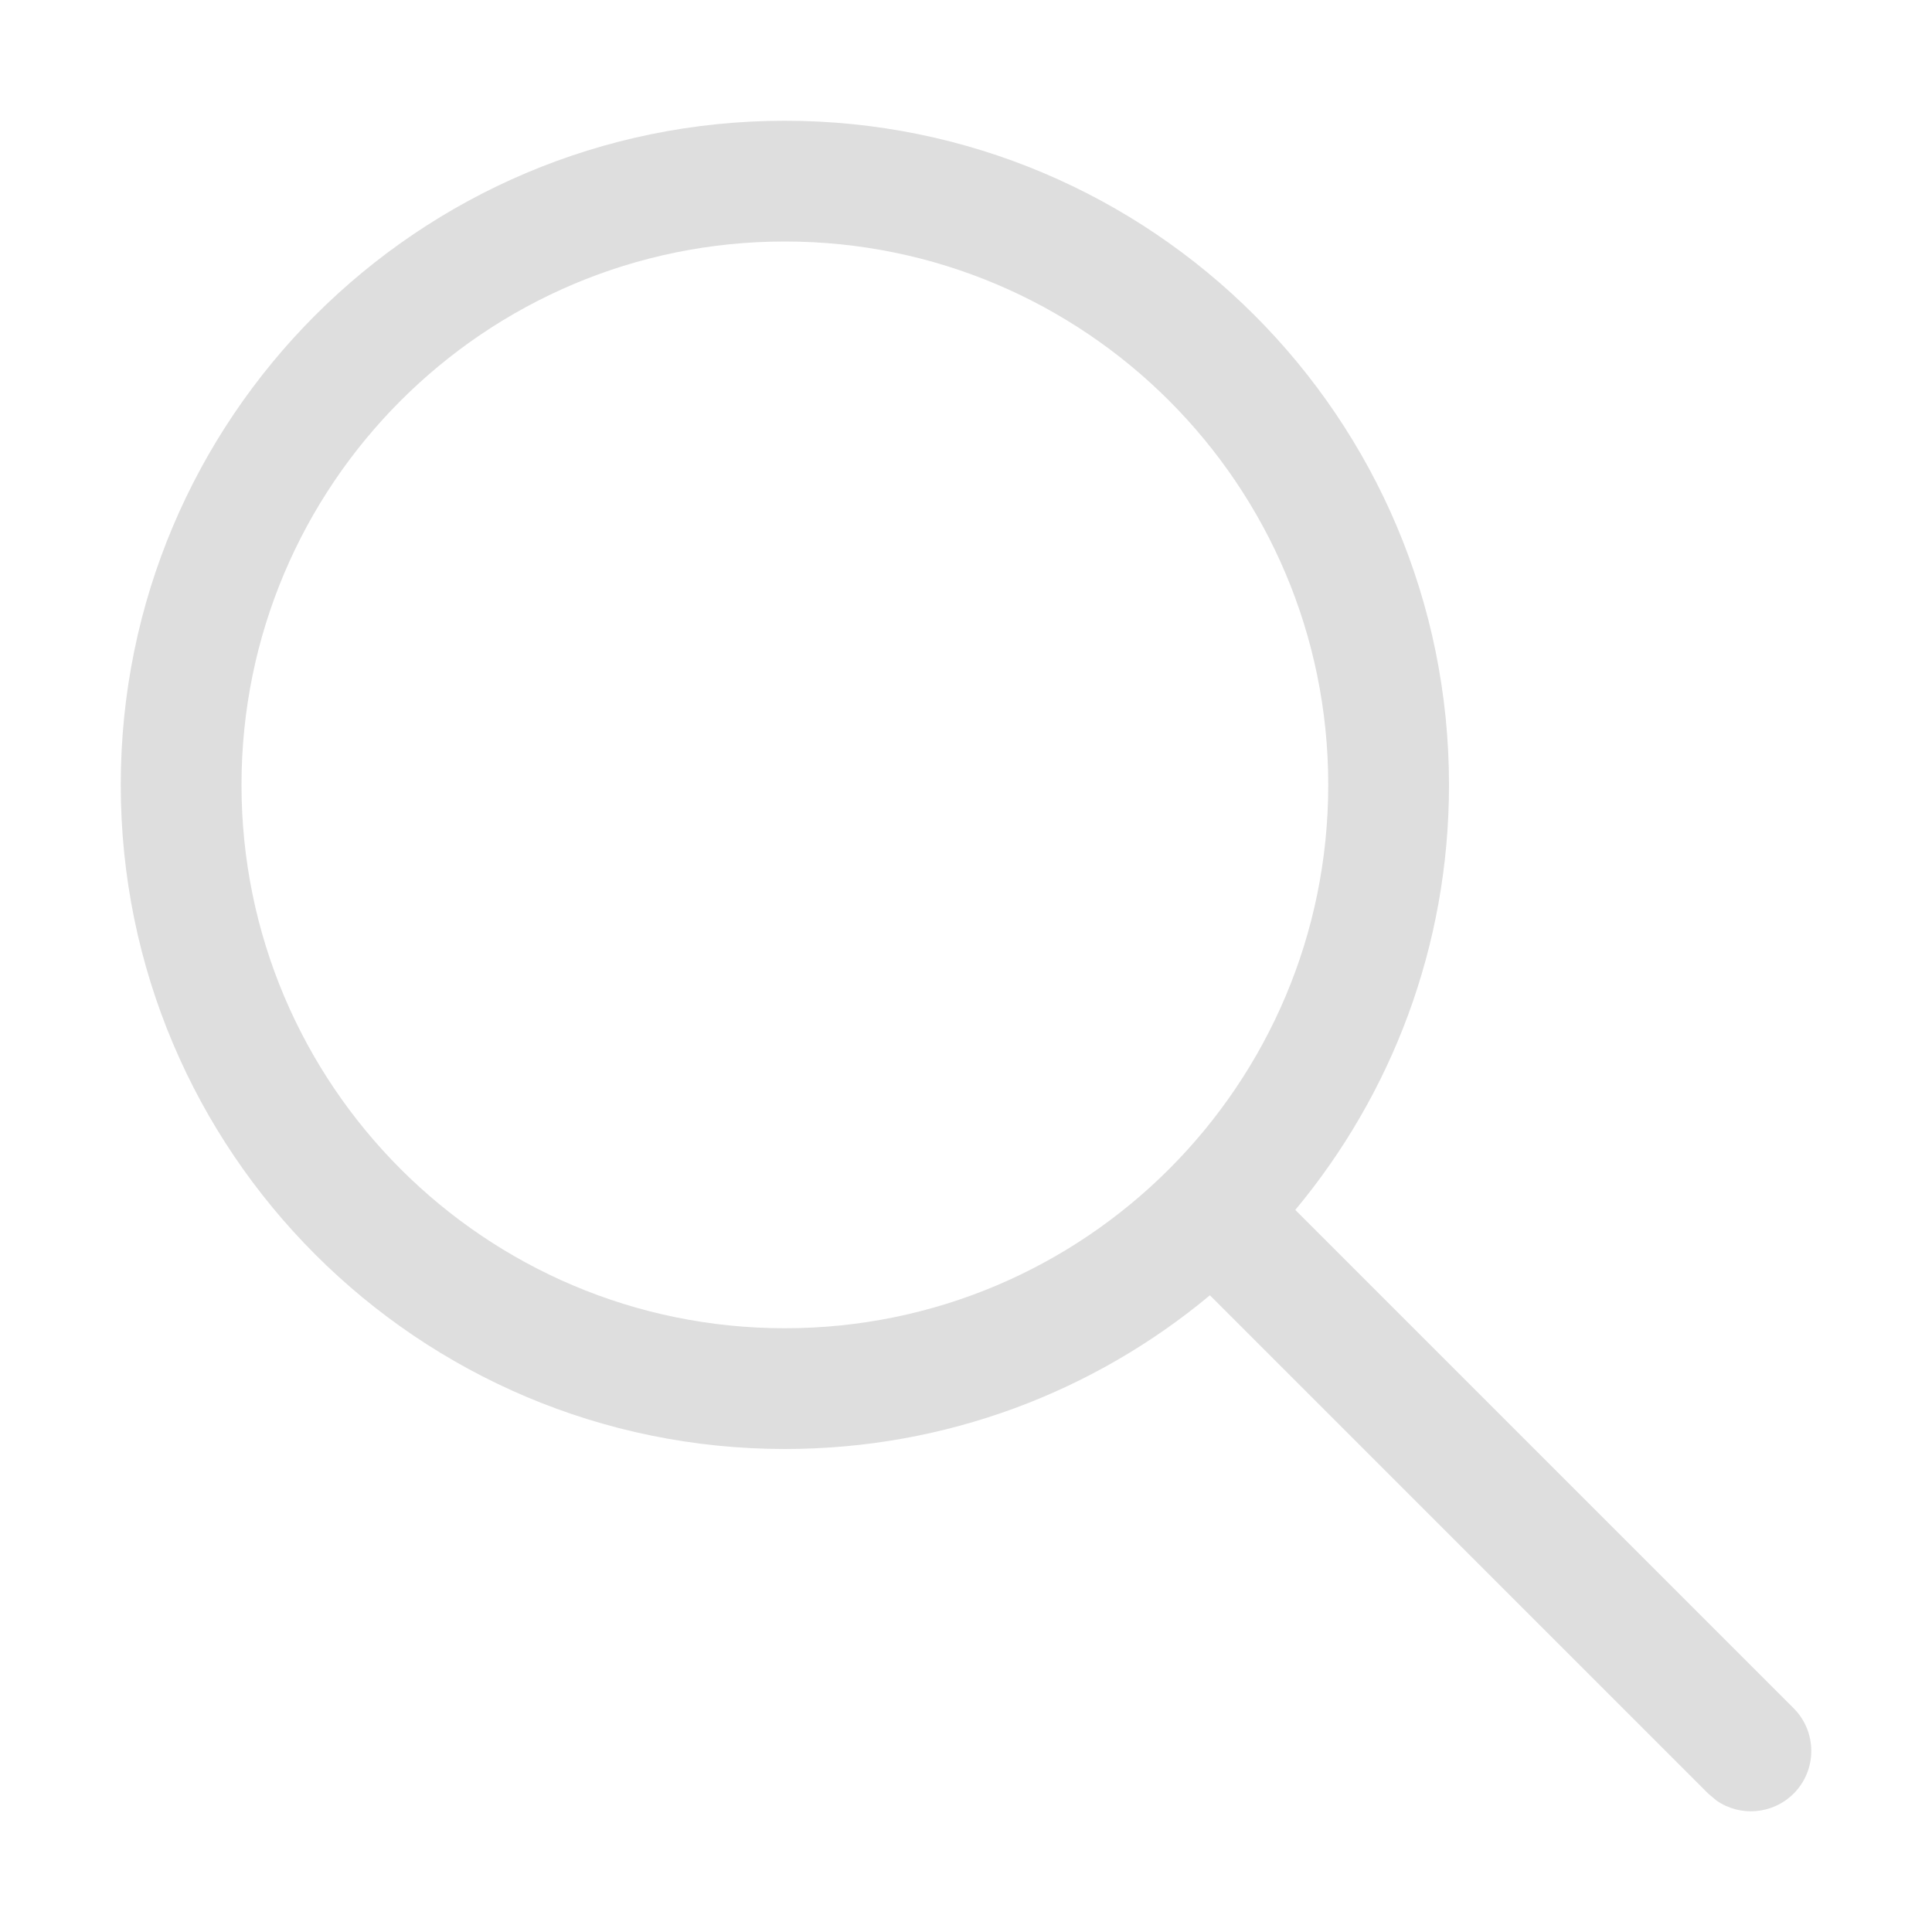
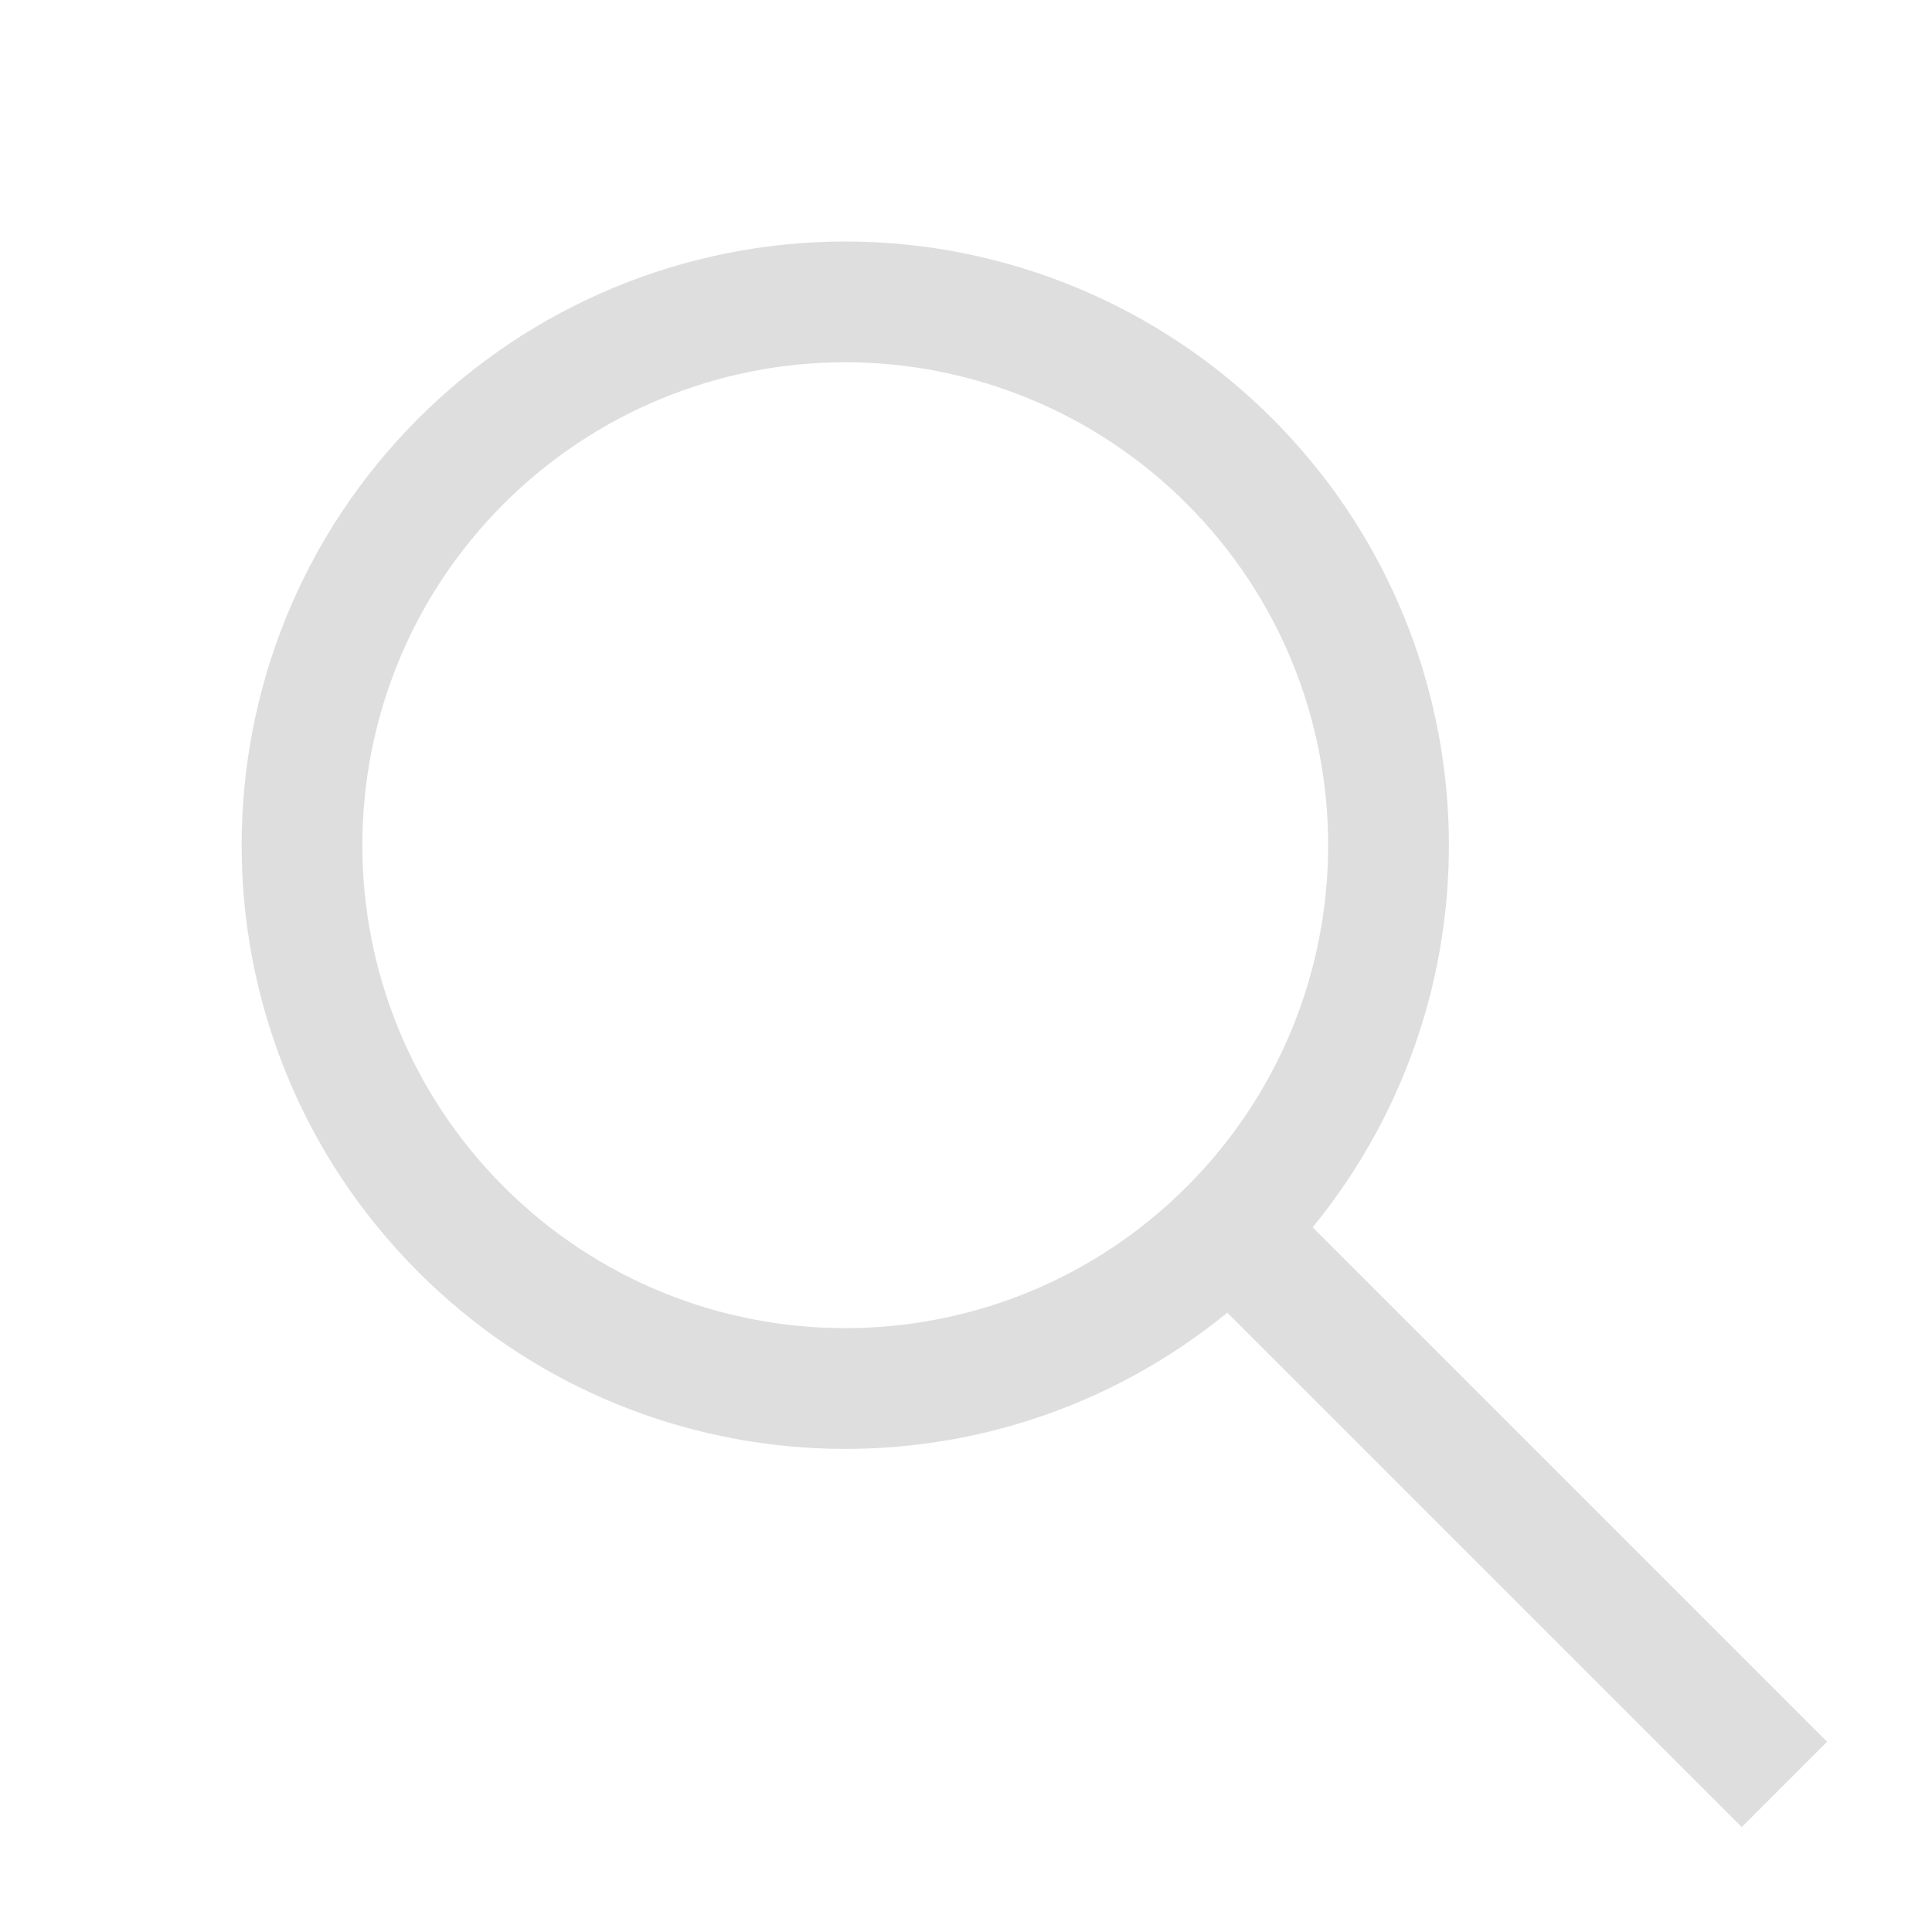
<svg xmlns="http://www.w3.org/2000/svg" width="16" height="16" enable-background="new" version="1.1">
-   <path d="m6.5 1c3.038 0 5.5 2.462 5.5 5.5 0 1.339-0.478 2.566-1.273 3.52l4.127 4.127c0.195 0.195 0.195 0.512 0 0.707-0.174 0.173-0.443 0.193-0.638 0.058l-0.069-0.058-4.127-4.127c-0.954 0.795-2.181 1.273-3.52 1.273-3.038 0-5.5-2.462-5.5-5.5 0-3.038 2.462-5.5 5.5-5.5zm0 1c-2.485 0-4.5 2.015-4.5 4.5 0 2.485 2.015 4.5 4.5 4.5 2.485 0 4.5-2.015 4.5-4.5 0-2.485-2.015-4.5-4.5-4.5z" fill="#dedede" />
+   <path d="m7 2a5 5 0 0 0-3.535 1.465 5 5 0 0 0 0 7.07 5 5 0 0 0 6.699 0.336l4.26 4.26 0.707-0.707-4.26-4.26a5 5 0 0 0-0.336-6.699 5 5 0 0 0-3.535-1.465zm0 1a4 4 0 0 1 2.828 1.172 4 4 0 0 1 0 5.656 4 4 0 0 1-5.656 0 4 4 0 0 1 0-5.656 4 4 0 0 1 2.828-1.172z" fill="#dedede" />
</svg>
